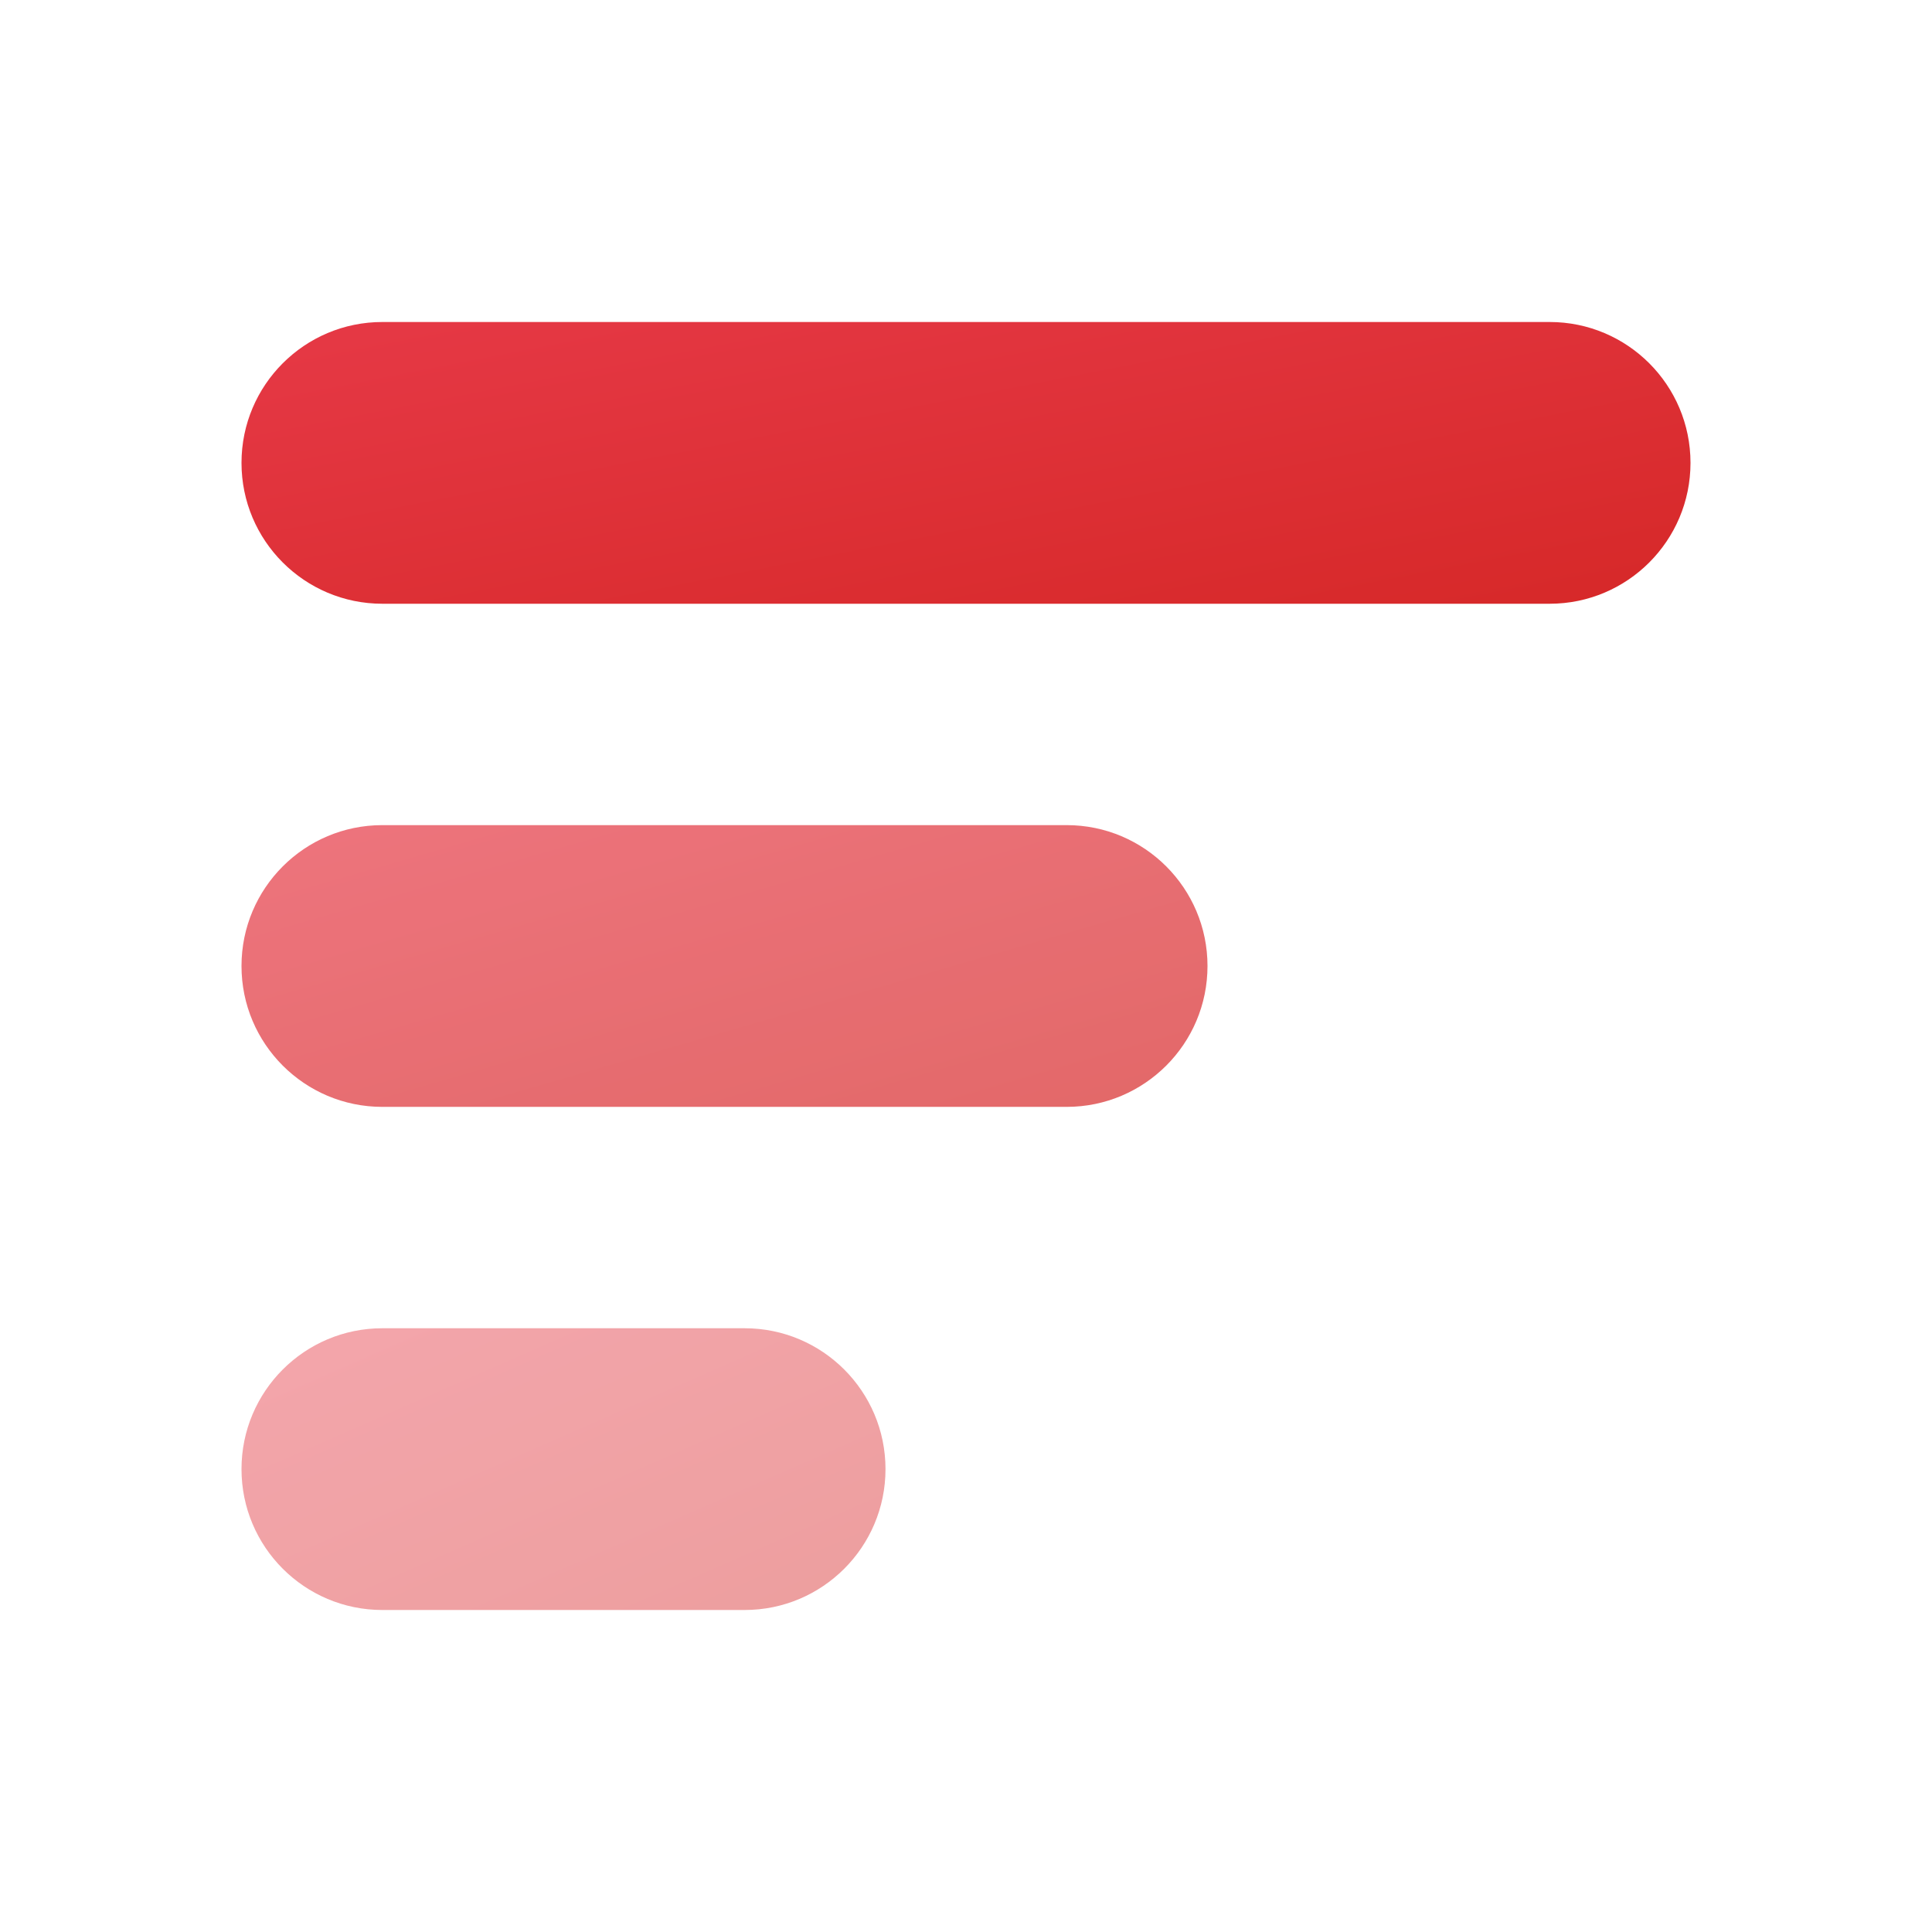
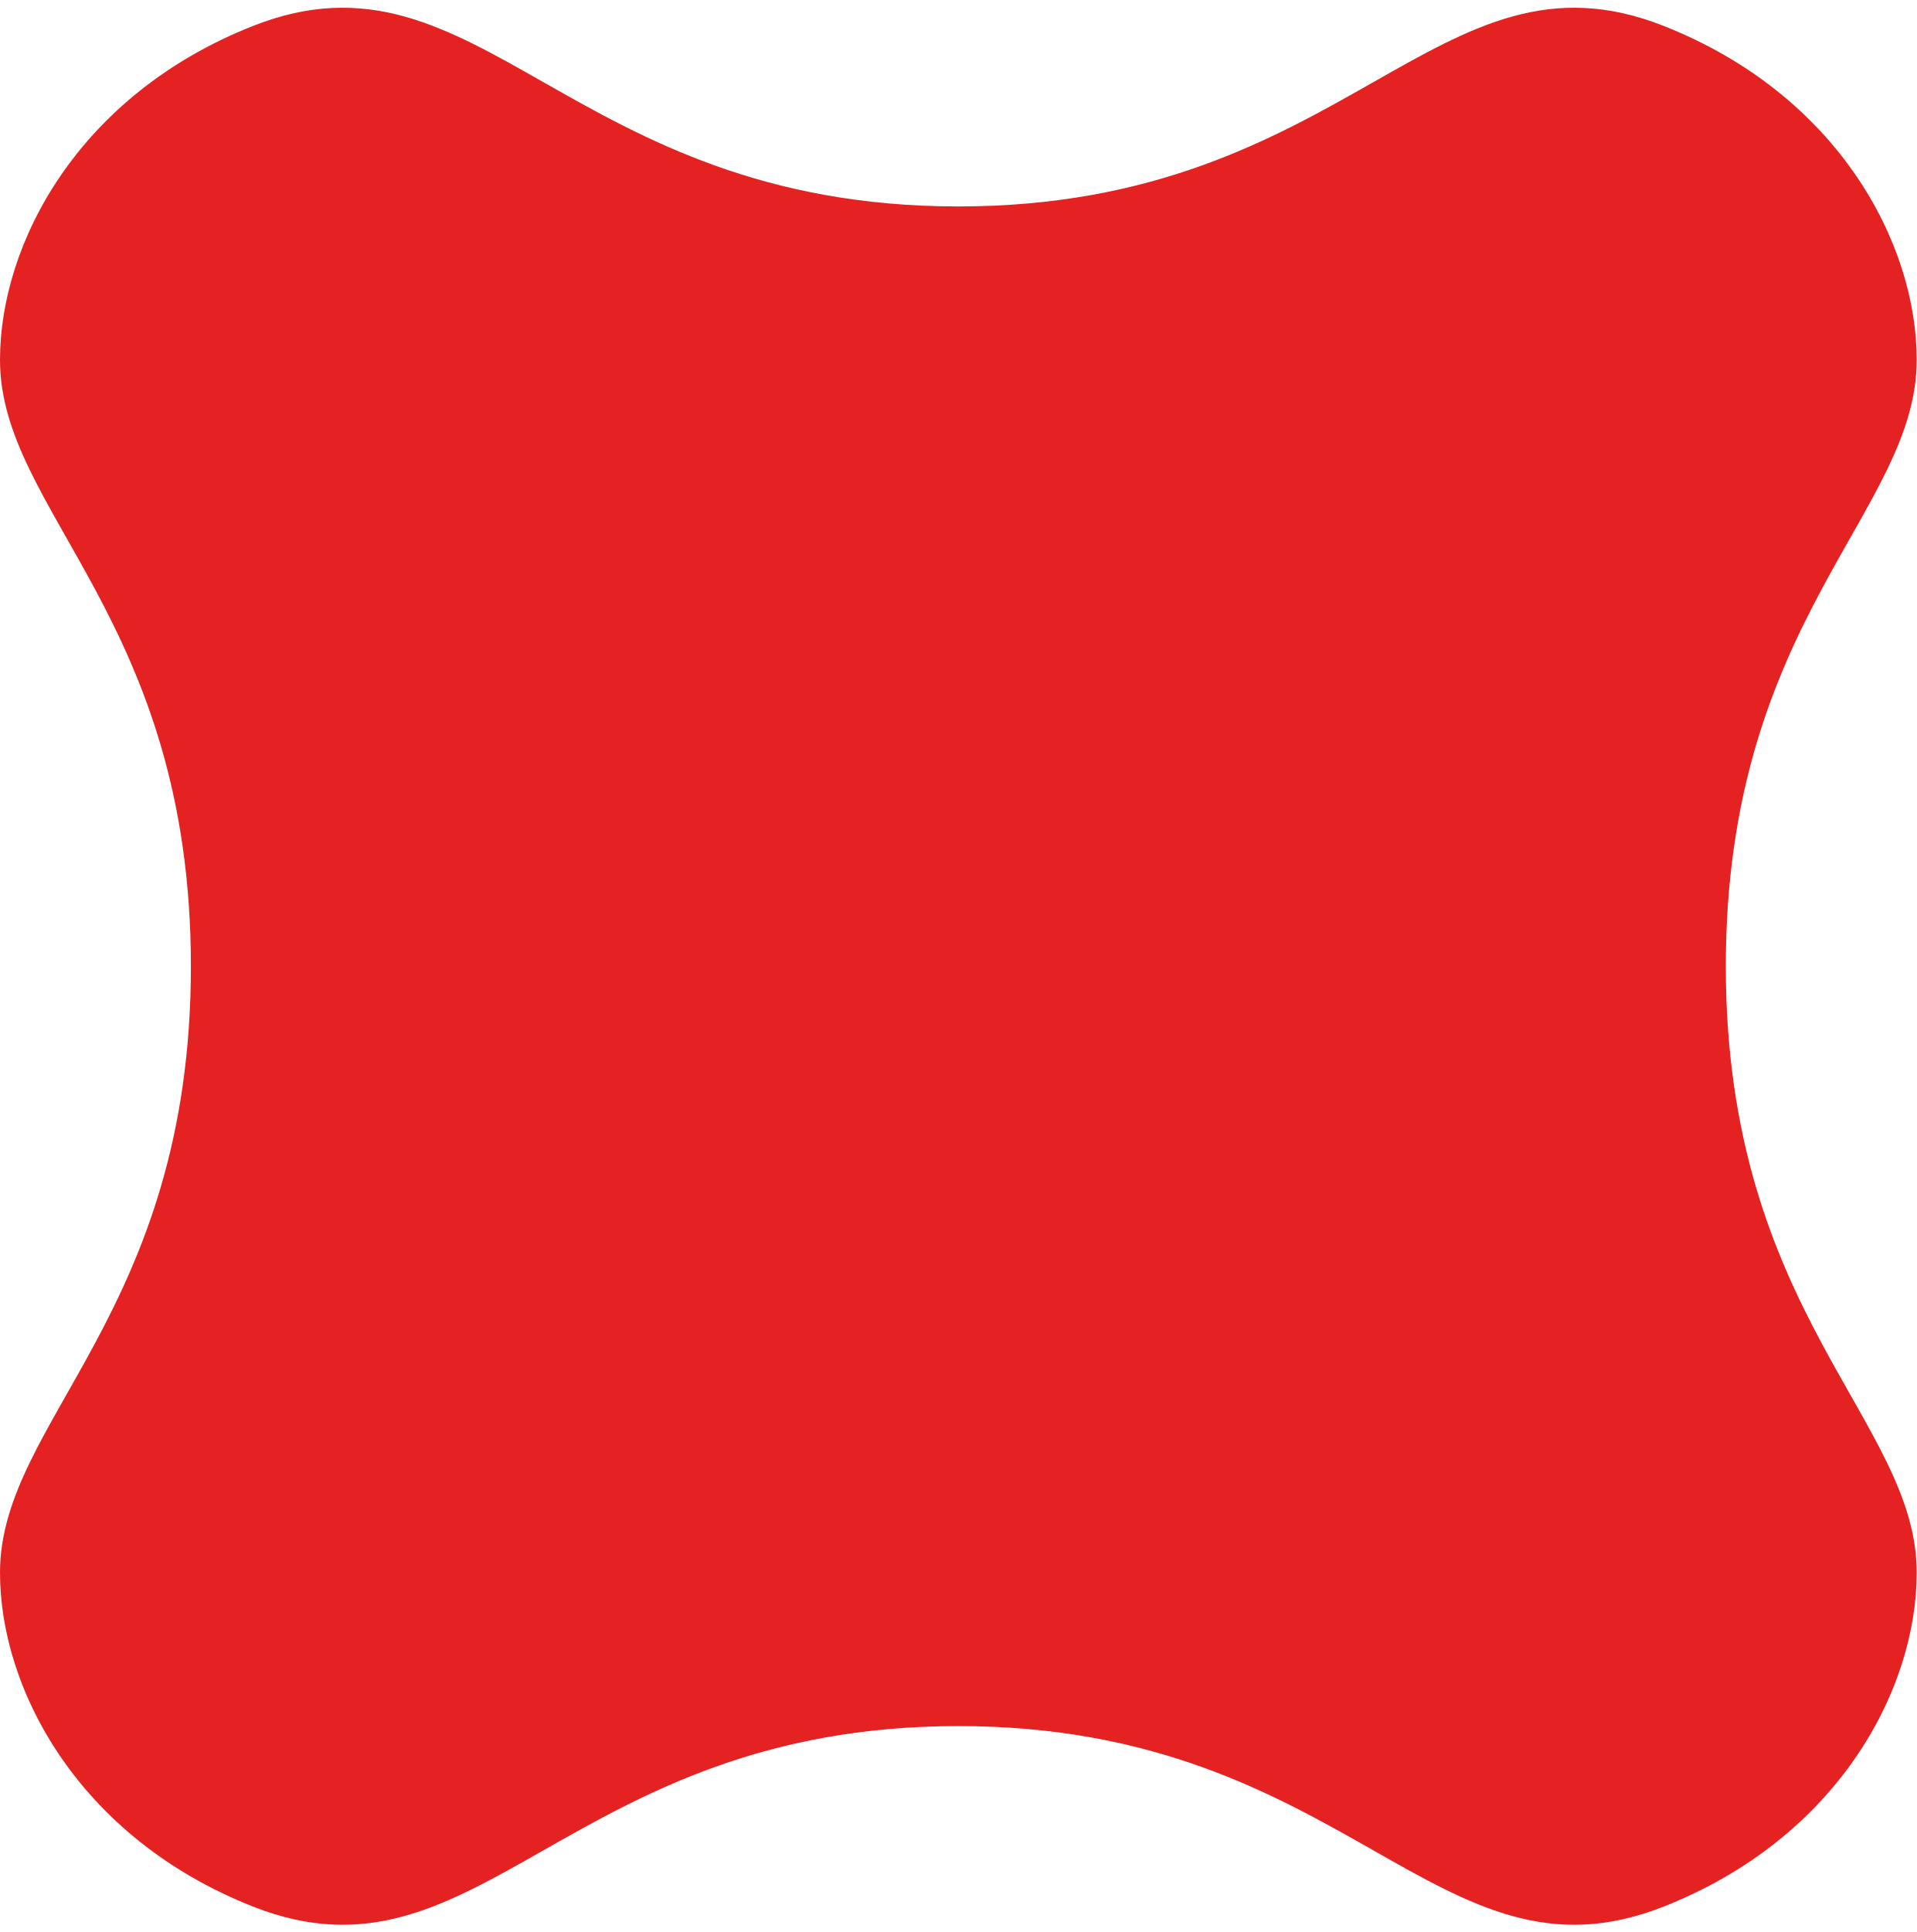
- <svg xmlns="http://www.w3.org/2000/svg" width="24" height="24" viewBox="0 0 24 24" fill="none">
-   <defs>
-     <linearGradient id="g" x1="0%" y1="0%" x2="100%" y2="100%">
-       <stop offset="0%" stop-color="#e63946" />
-       <stop offset="100%" stop-color="#d62828" />
-     </linearGradient>
-   </defs>
-   <rect x="3" y="4" width="18" height="3.5" rx="1.75" fill="url(#g)" />
-   <rect x="3" y="10.25" width="12" height="3.5" rx="1.75" fill="url(#g)" opacity="0.7" />
-   <rect x="3" y="16.5" width="8" height="3.5" rx="1.75" fill="url(#g)" opacity="0.45" />
+ <svg xmlns="http://www.w3.org/2000/svg" viewBox="0 0 129 130" fill="none">
+   <path d="M128.992 24.215c0-7.838-5.279-17.838-17.043-22.476-15.238-6.007-21.173 12.152-47.453 12.152s-32.215-18.159-47.453-12.152c-11.765 4.638-17.043 14.638-17.043 22.476 0 10.251 12.847 17.446 12.847 40.802 0 23.357-12.847 30.551-12.847 40.802 0 7.838 5.279 17.838 17.043 22.476 15.238 6.007 21.173-12.152 47.453-12.152s32.215 18.159 47.453 12.152c11.765-4.638 17.043-14.638 17.043-22.476 0-10.251-12.847-17.446-12.847-40.802 0-23.357 12.847-30.551 12.847-40.802" fill="#E52222" fill-rule="evenodd" />
</svg>
